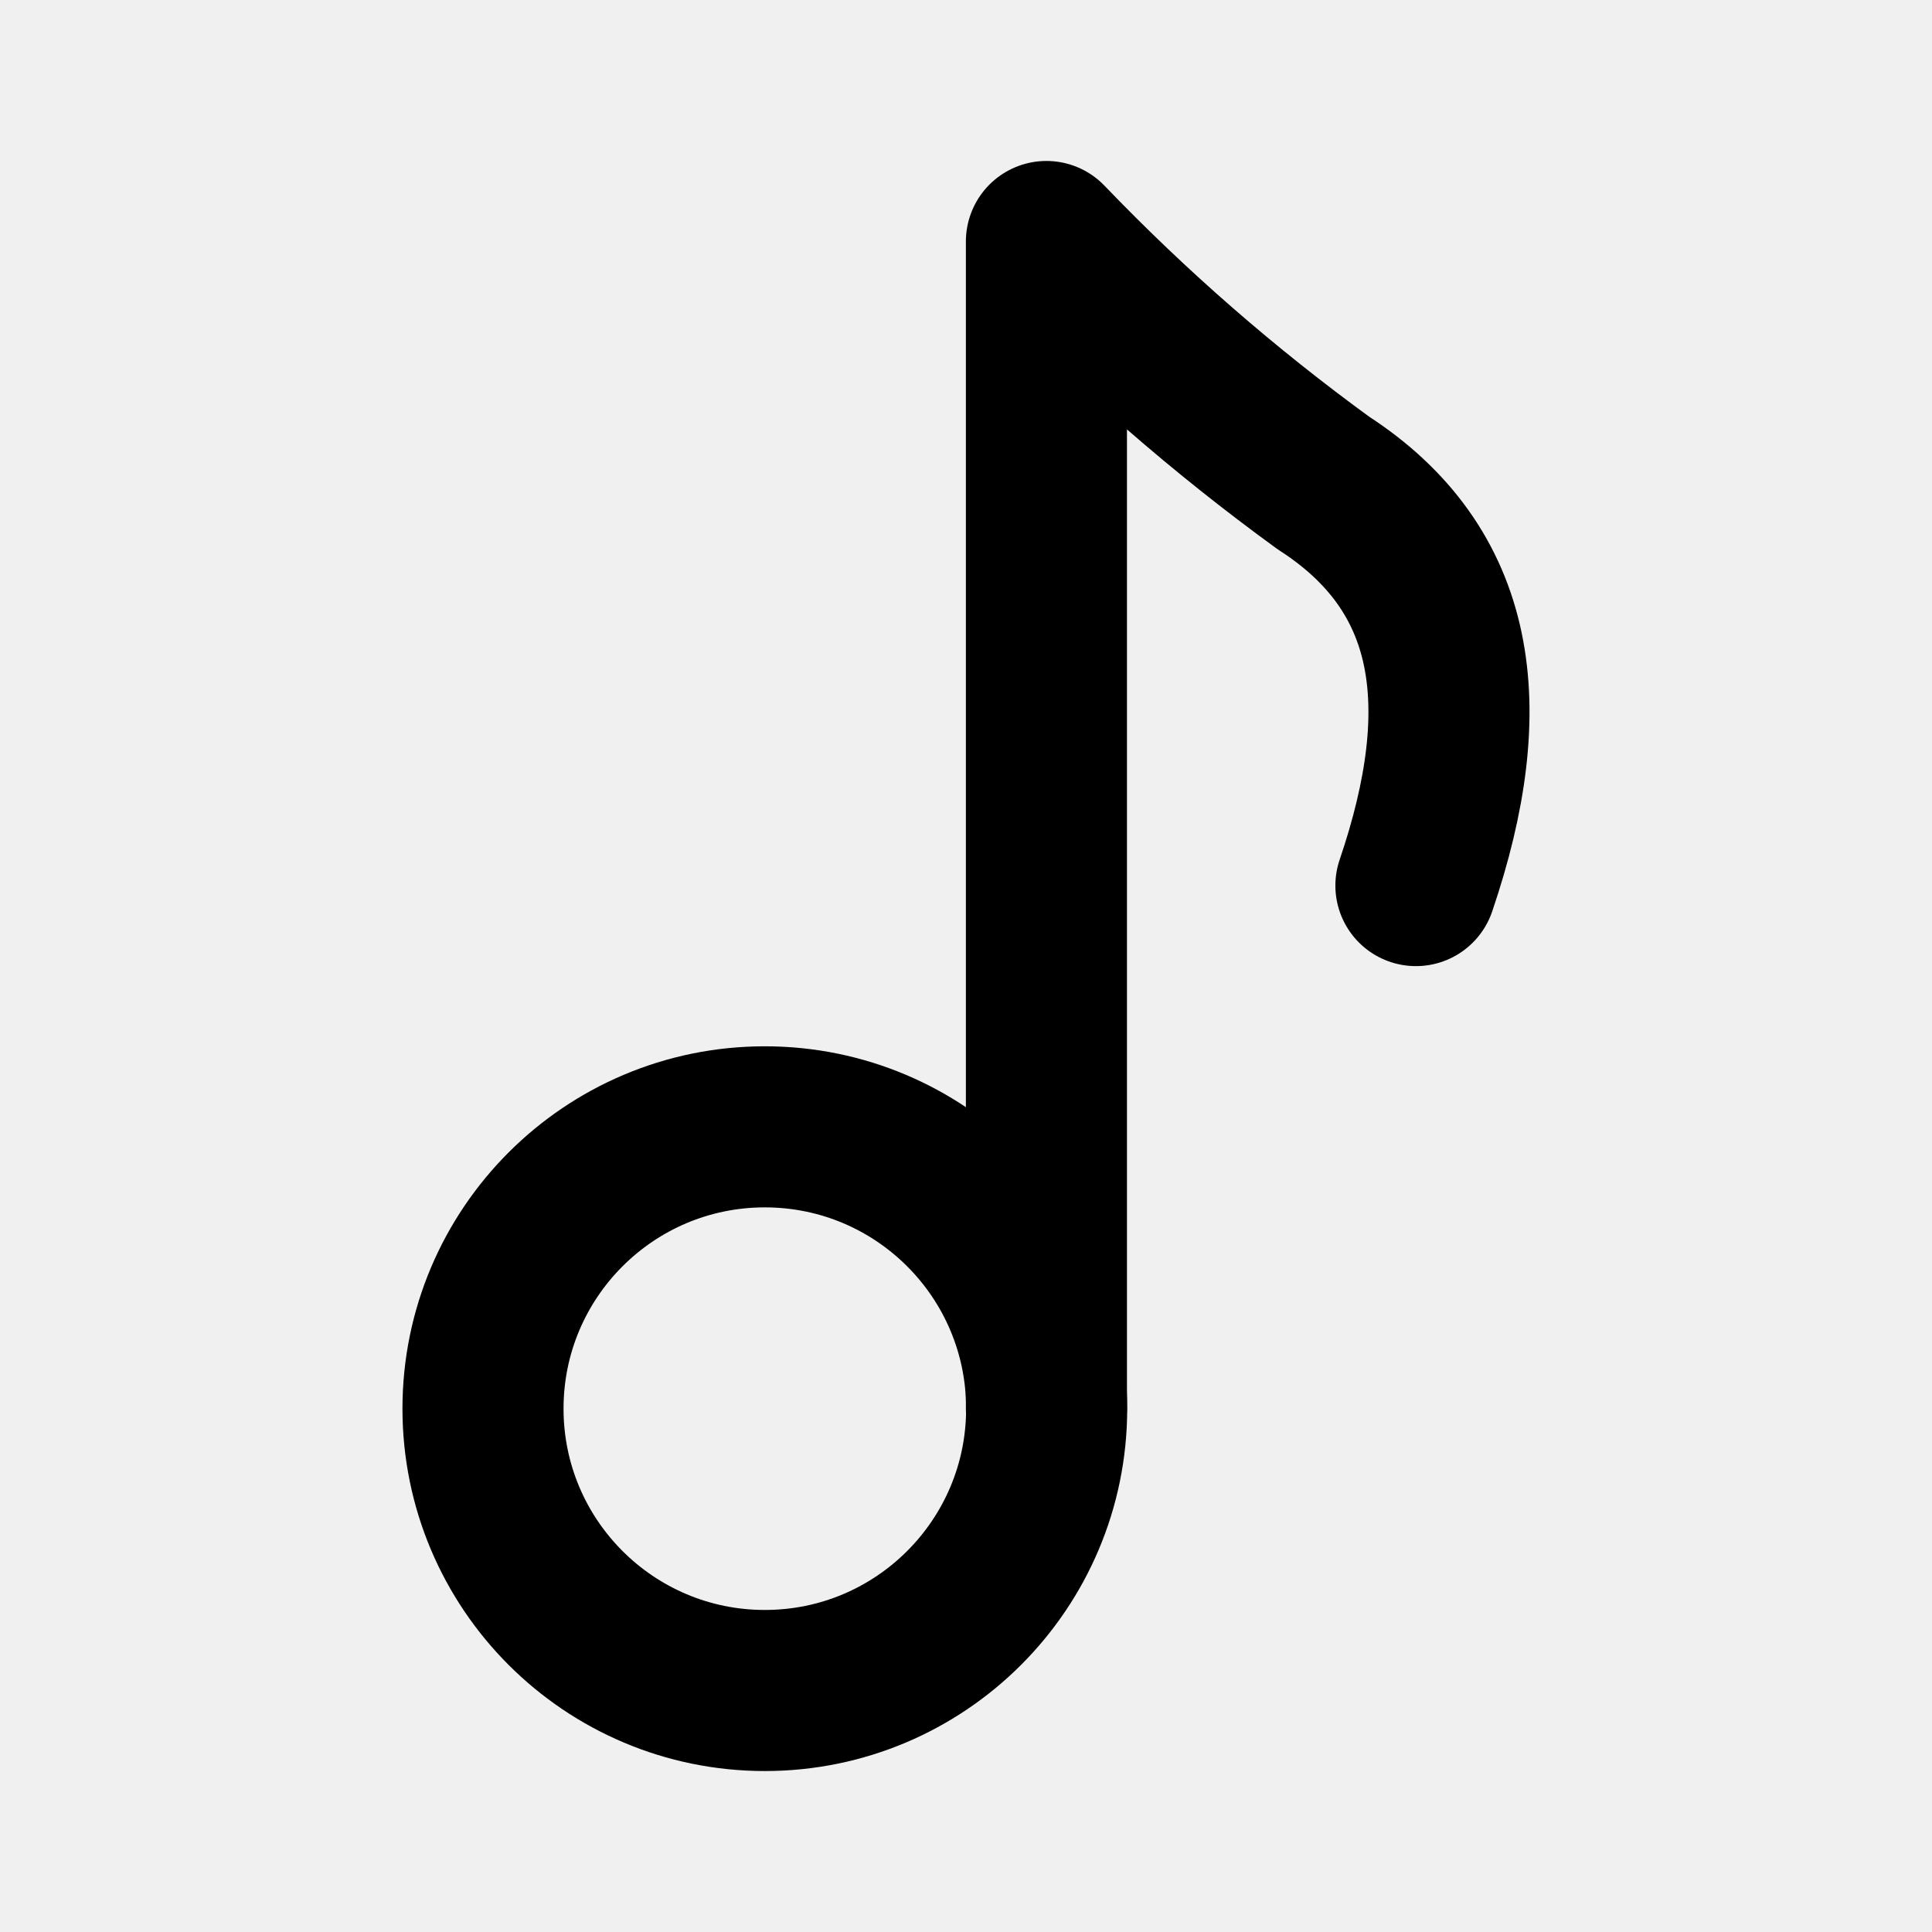
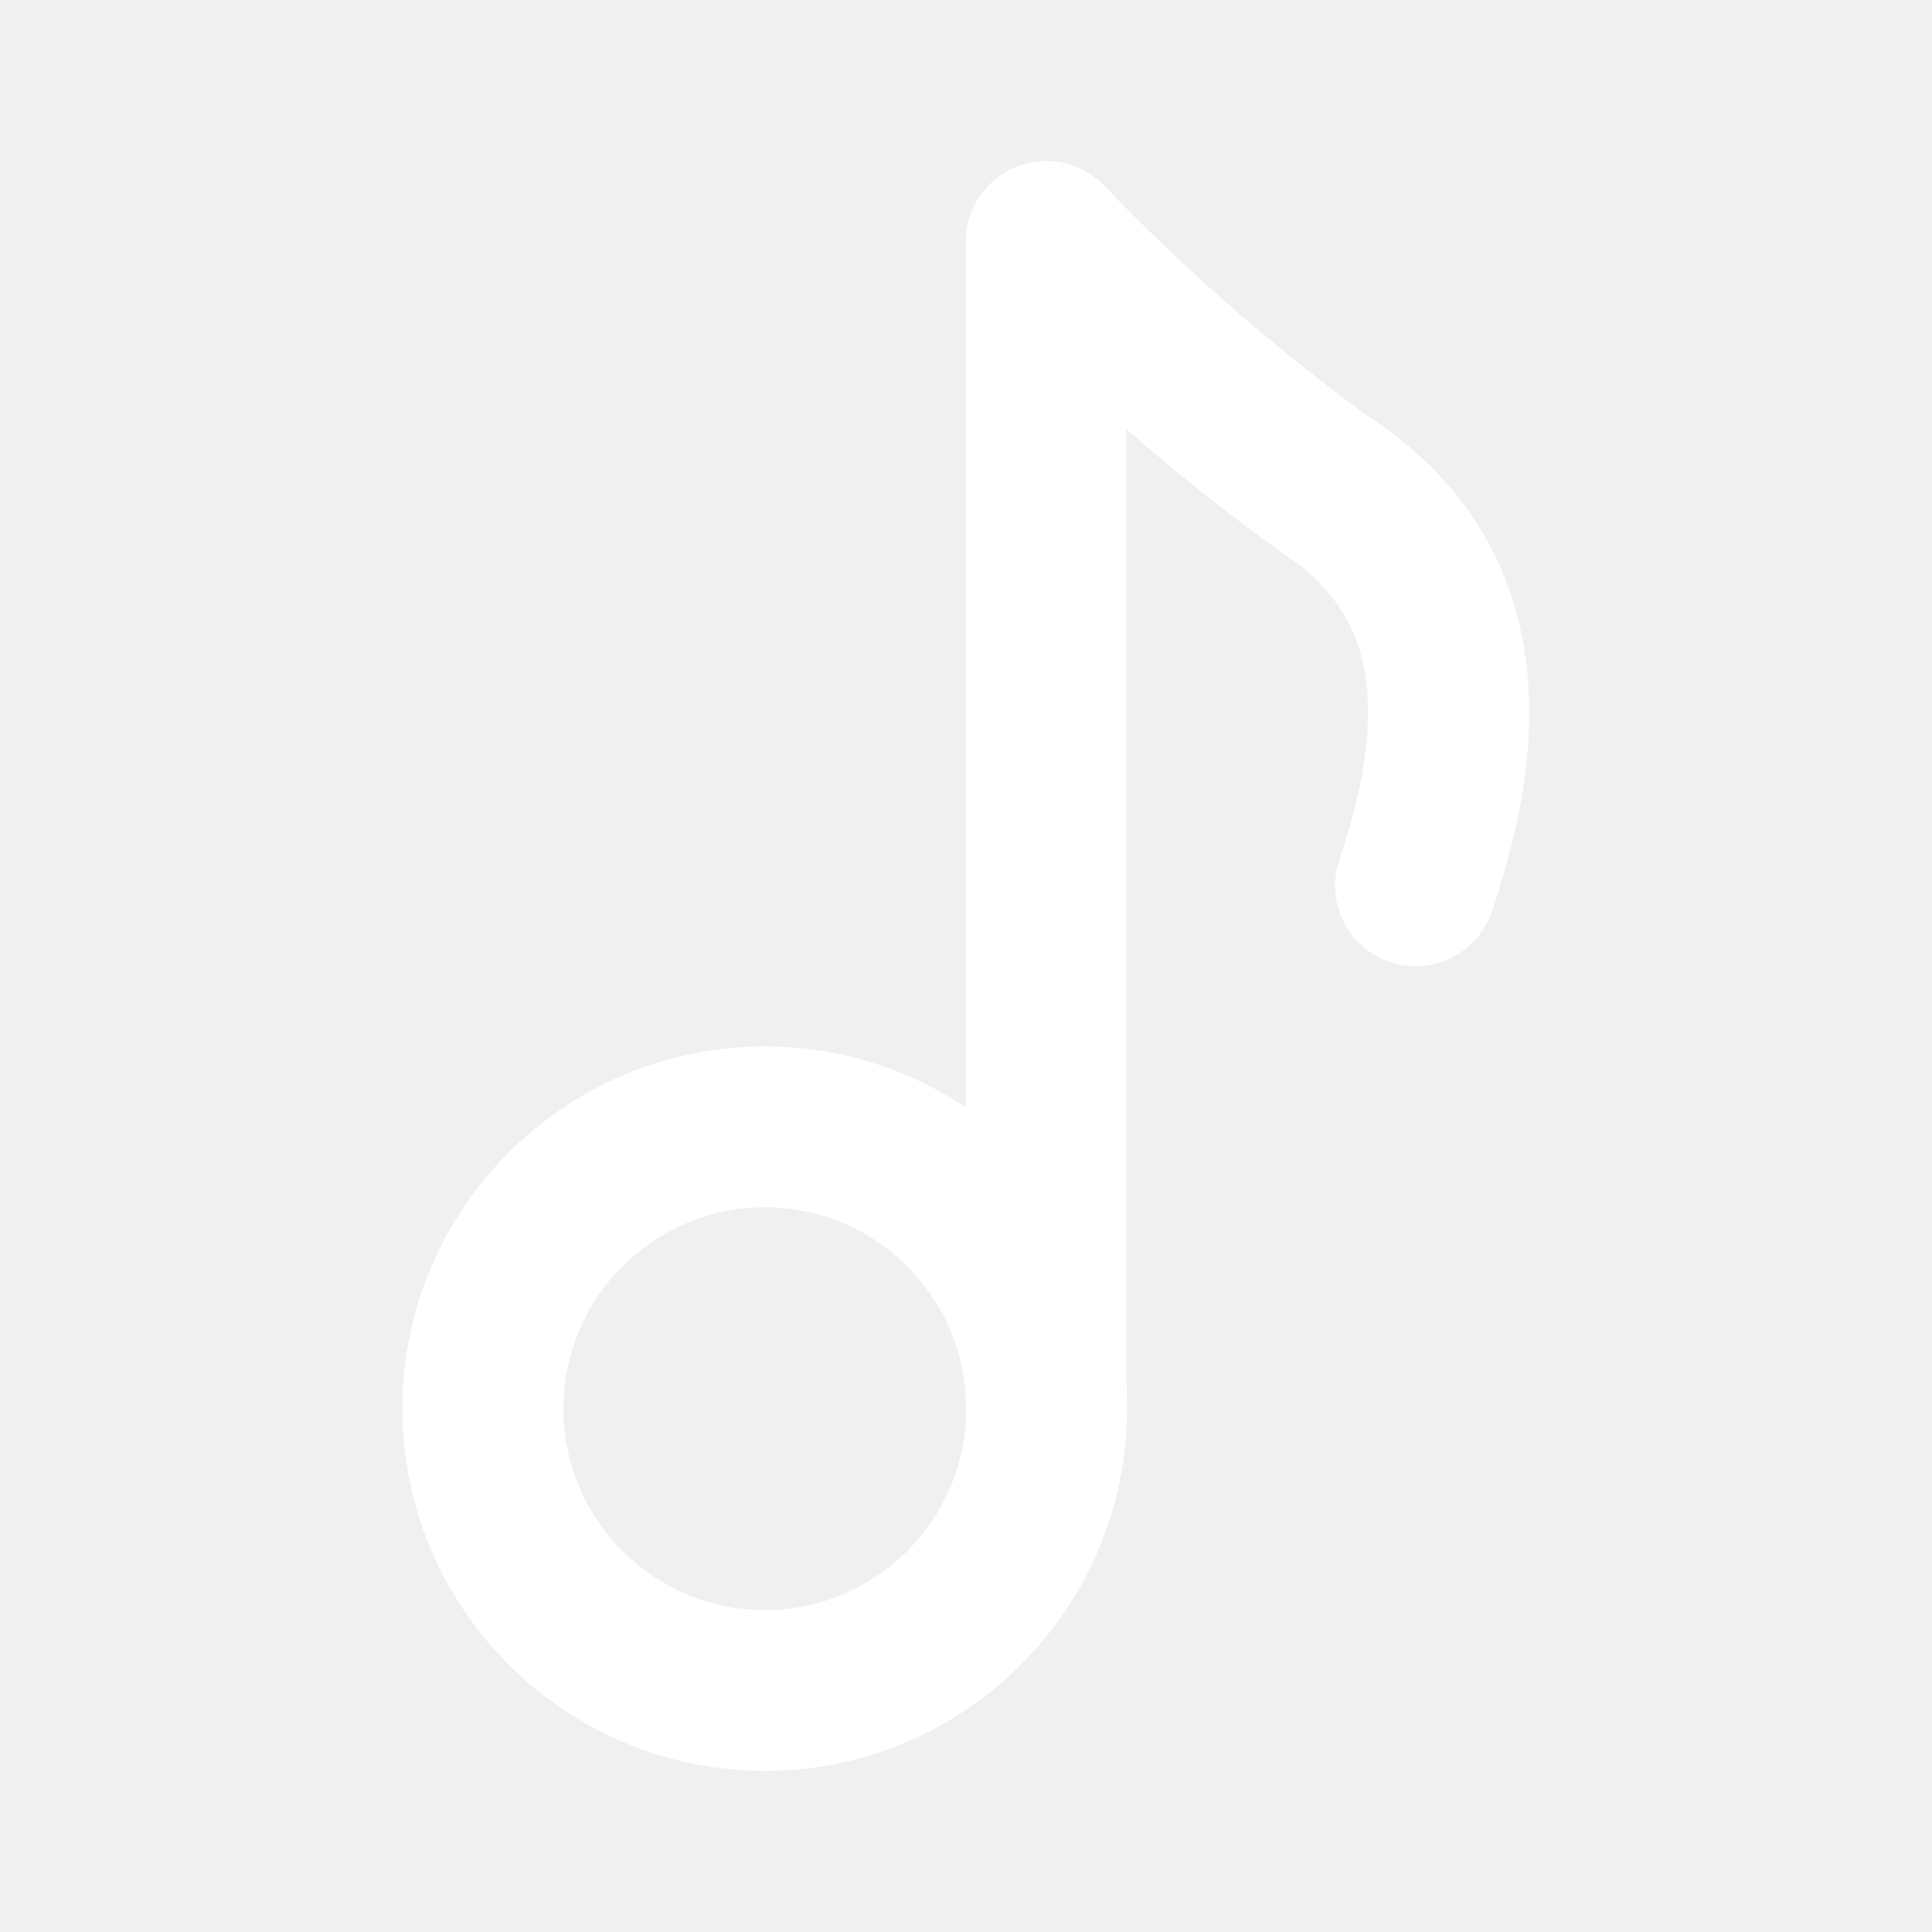
<svg xmlns="http://www.w3.org/2000/svg" id="music-disable" version="1.1" viewBox="0 0 800 800">
  <defs>
    <style>
      .st0 {
-         fill: none;
-         stroke: #000;
-         stroke-linecap: round;
-         stroke-linejoin: round;
-         stroke-width: 66.7px;
+         fill: #fff;
      }
    </style>
  </defs>
-   <path id="primary" class="st0" d="M433.3,583.3V100c35.2,36.7,73.6,70.1,114.7,100,55.3,35.7,63.7,92,38.3,166.7" />
-   <circle id="primary-2" class="st0" cx="316.7" cy="583.3" r="116.7" />
+   <path class="st0" d="M433.3,616.6c-18.4,0-33.4-14.9-33.4-33.3V100c0-13.6,8.3-25.9,20.9-30.9,12.6-5.1,27.1-2,36.5,7.9,33.3,34.7,70.2,66.9,109.5,95.6,34.1,22.3,55.4,52.4,63.1,89.4,7,33.2,3,71-12.2,115.5-5.9,17.4-24.9,26.8-42.3,20.8-17.4-5.9-26.8-24.9-20.8-42.3,11-32.5,14.4-59.5,10-80.4-4.1-19.8-15.2-34.9-34.9-47.5-.5-.3-1-.7-1.5-1.1-21.3-15.5-41.9-31.9-61.7-49.2v405.5c0,18.4-14.9,33.3-33.3,33.3Z" />
+   <path class="st0" d="M316.7,733.3c-82.7,0-150.1-67.3-150.1-150s67.3-150,150.1-150,150,67.3,150,150-67.3,150-150,150ZM316.7,499.9c-46,0-83.4,37.4-83.4,83.4s37.4,83.4,83.4,83.4,83.4-37.4,83.4-83.4-37.4-83.4-83.4-83.4Z" />
</svg>
